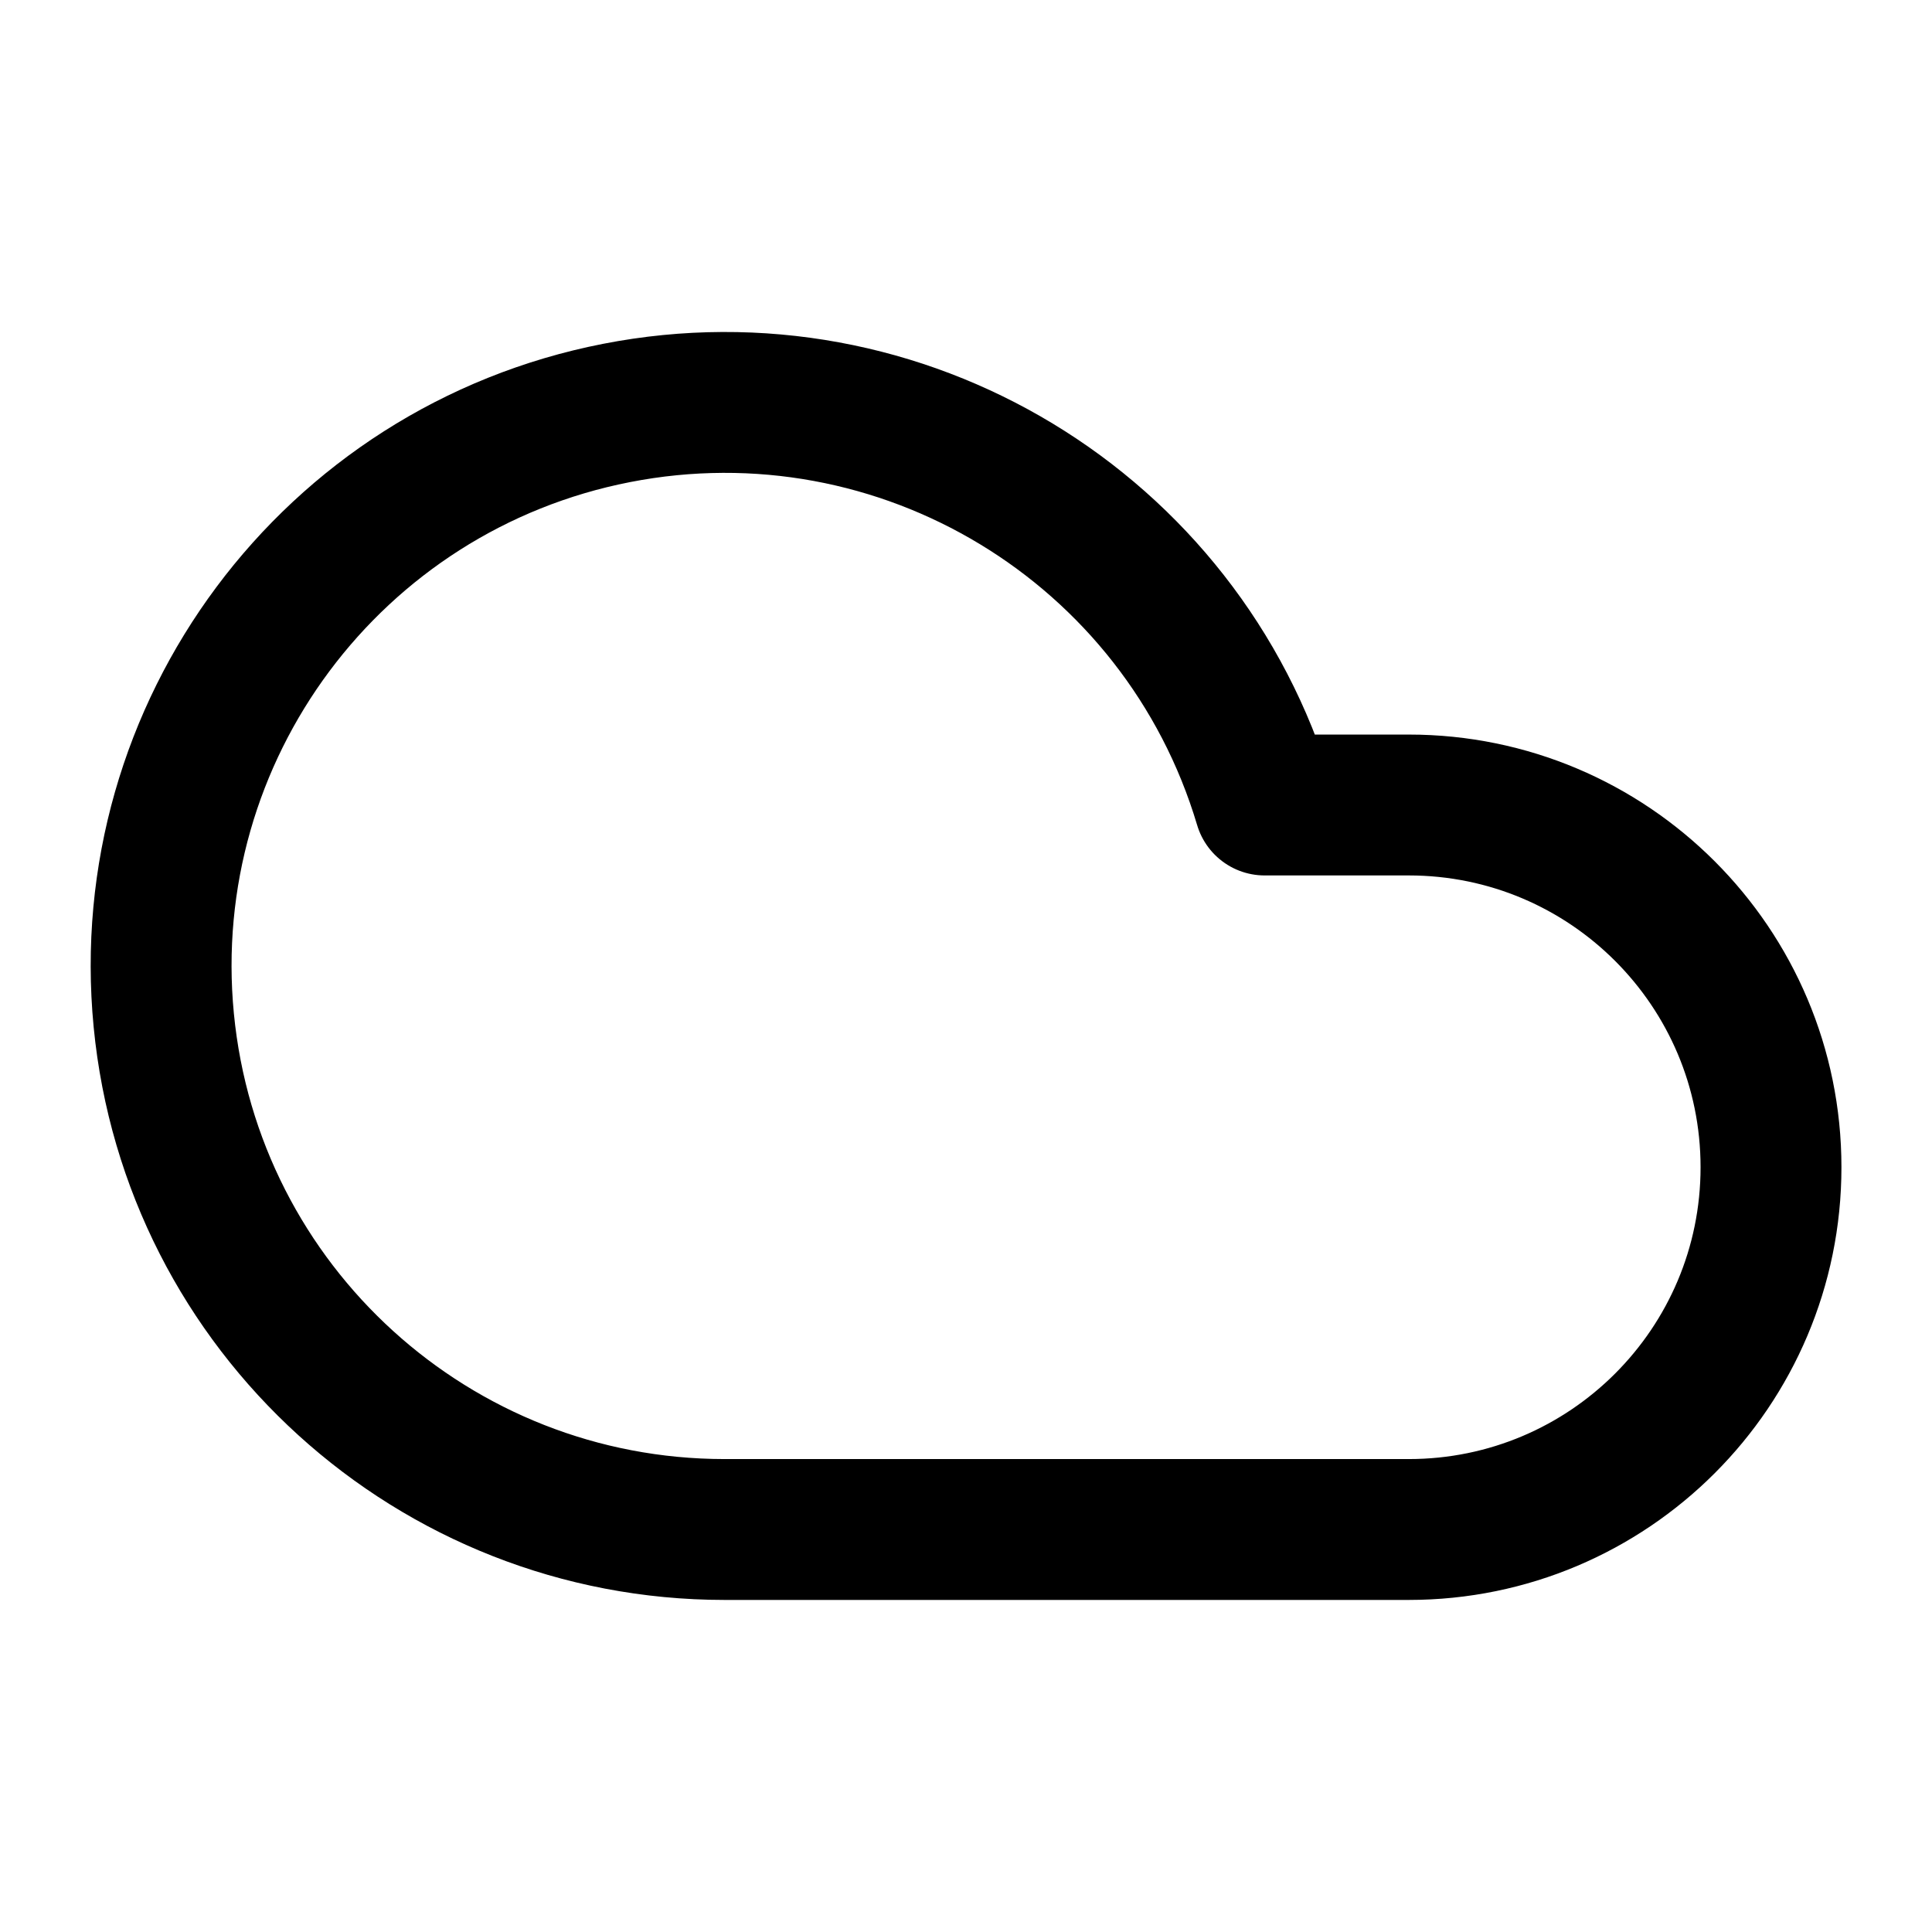
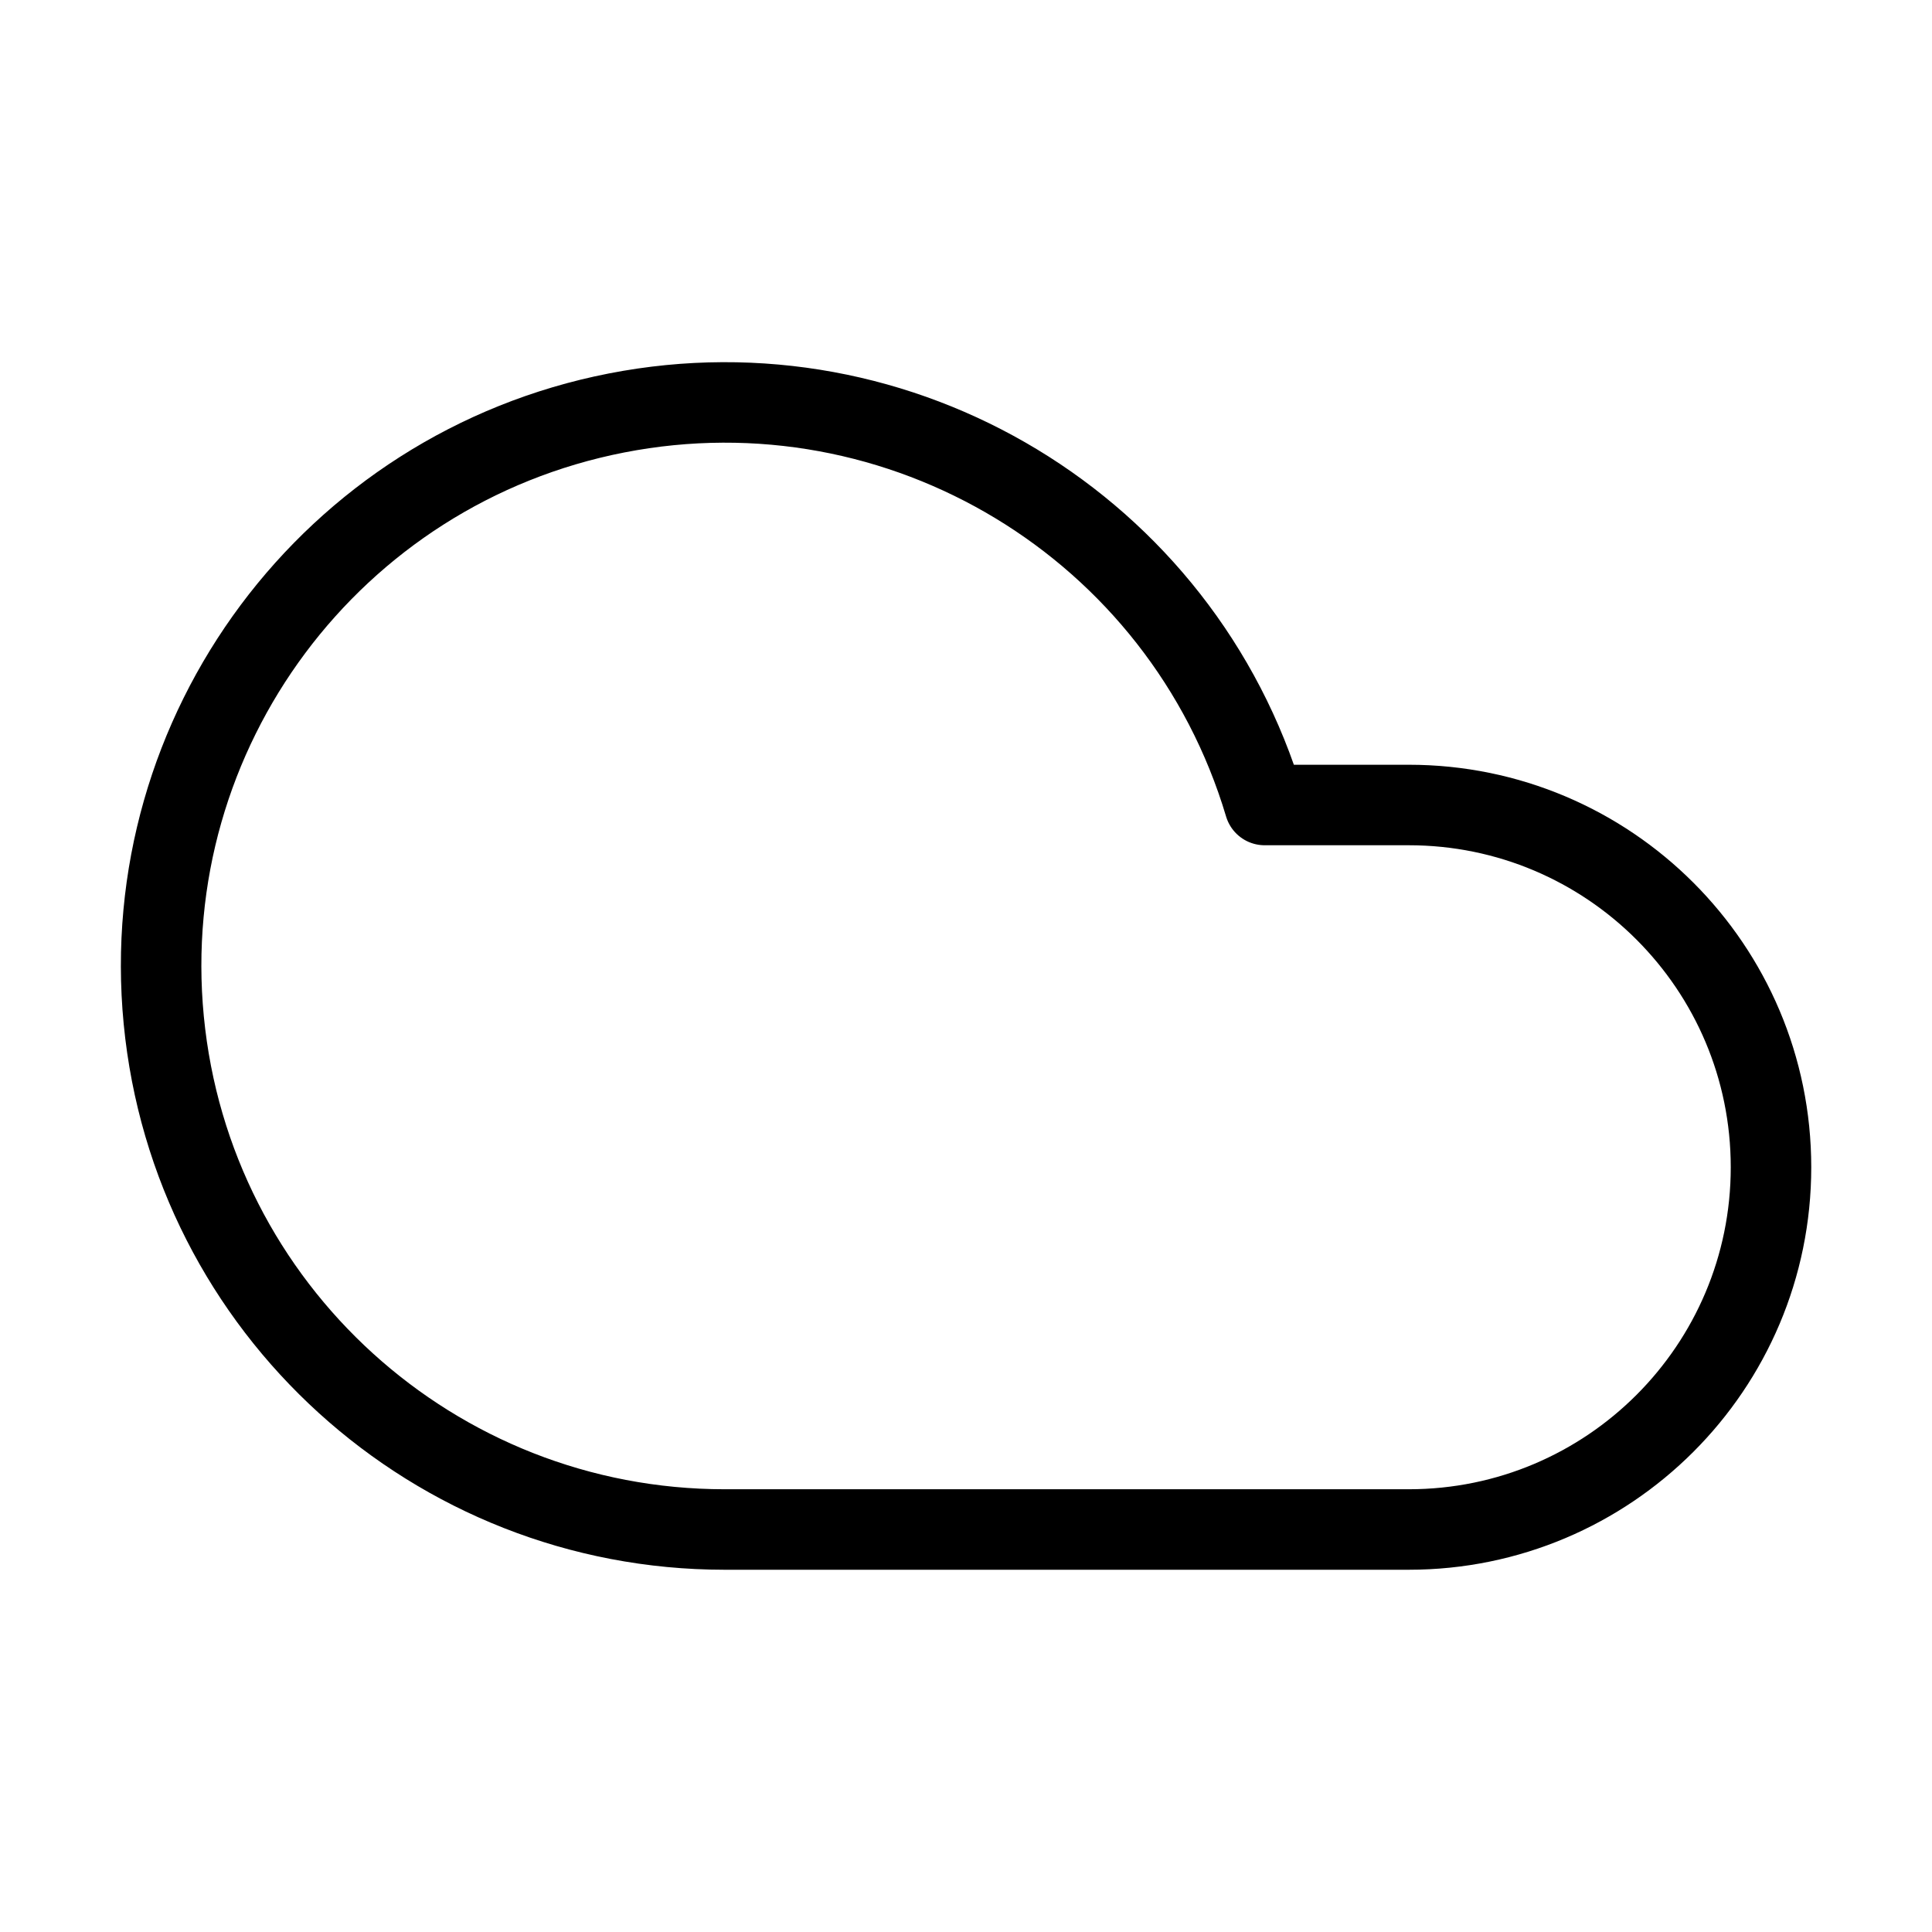
- <svg xmlns="http://www.w3.org/2000/svg" class="ICON_CLASS" viewBox="0 0 24 24" fill="none" stroke="currentColor" stroke-width="1.75" stroke-linecap="round" stroke-linejoin="round" aria-hidden="true">
+ <svg xmlns="http://www.w3.org/2000/svg" class="ICON_CLASS" viewBox="0 0 24 24" fill="none" stroke="currentColor" stroke-linecap="round" stroke-linejoin="round" aria-hidden="true">
  <path d="M17.5 19H9a7 7 0 1 1 6.71-9h1.79a4.5 4.5 0 1 1 0 9Z" />
</svg>
